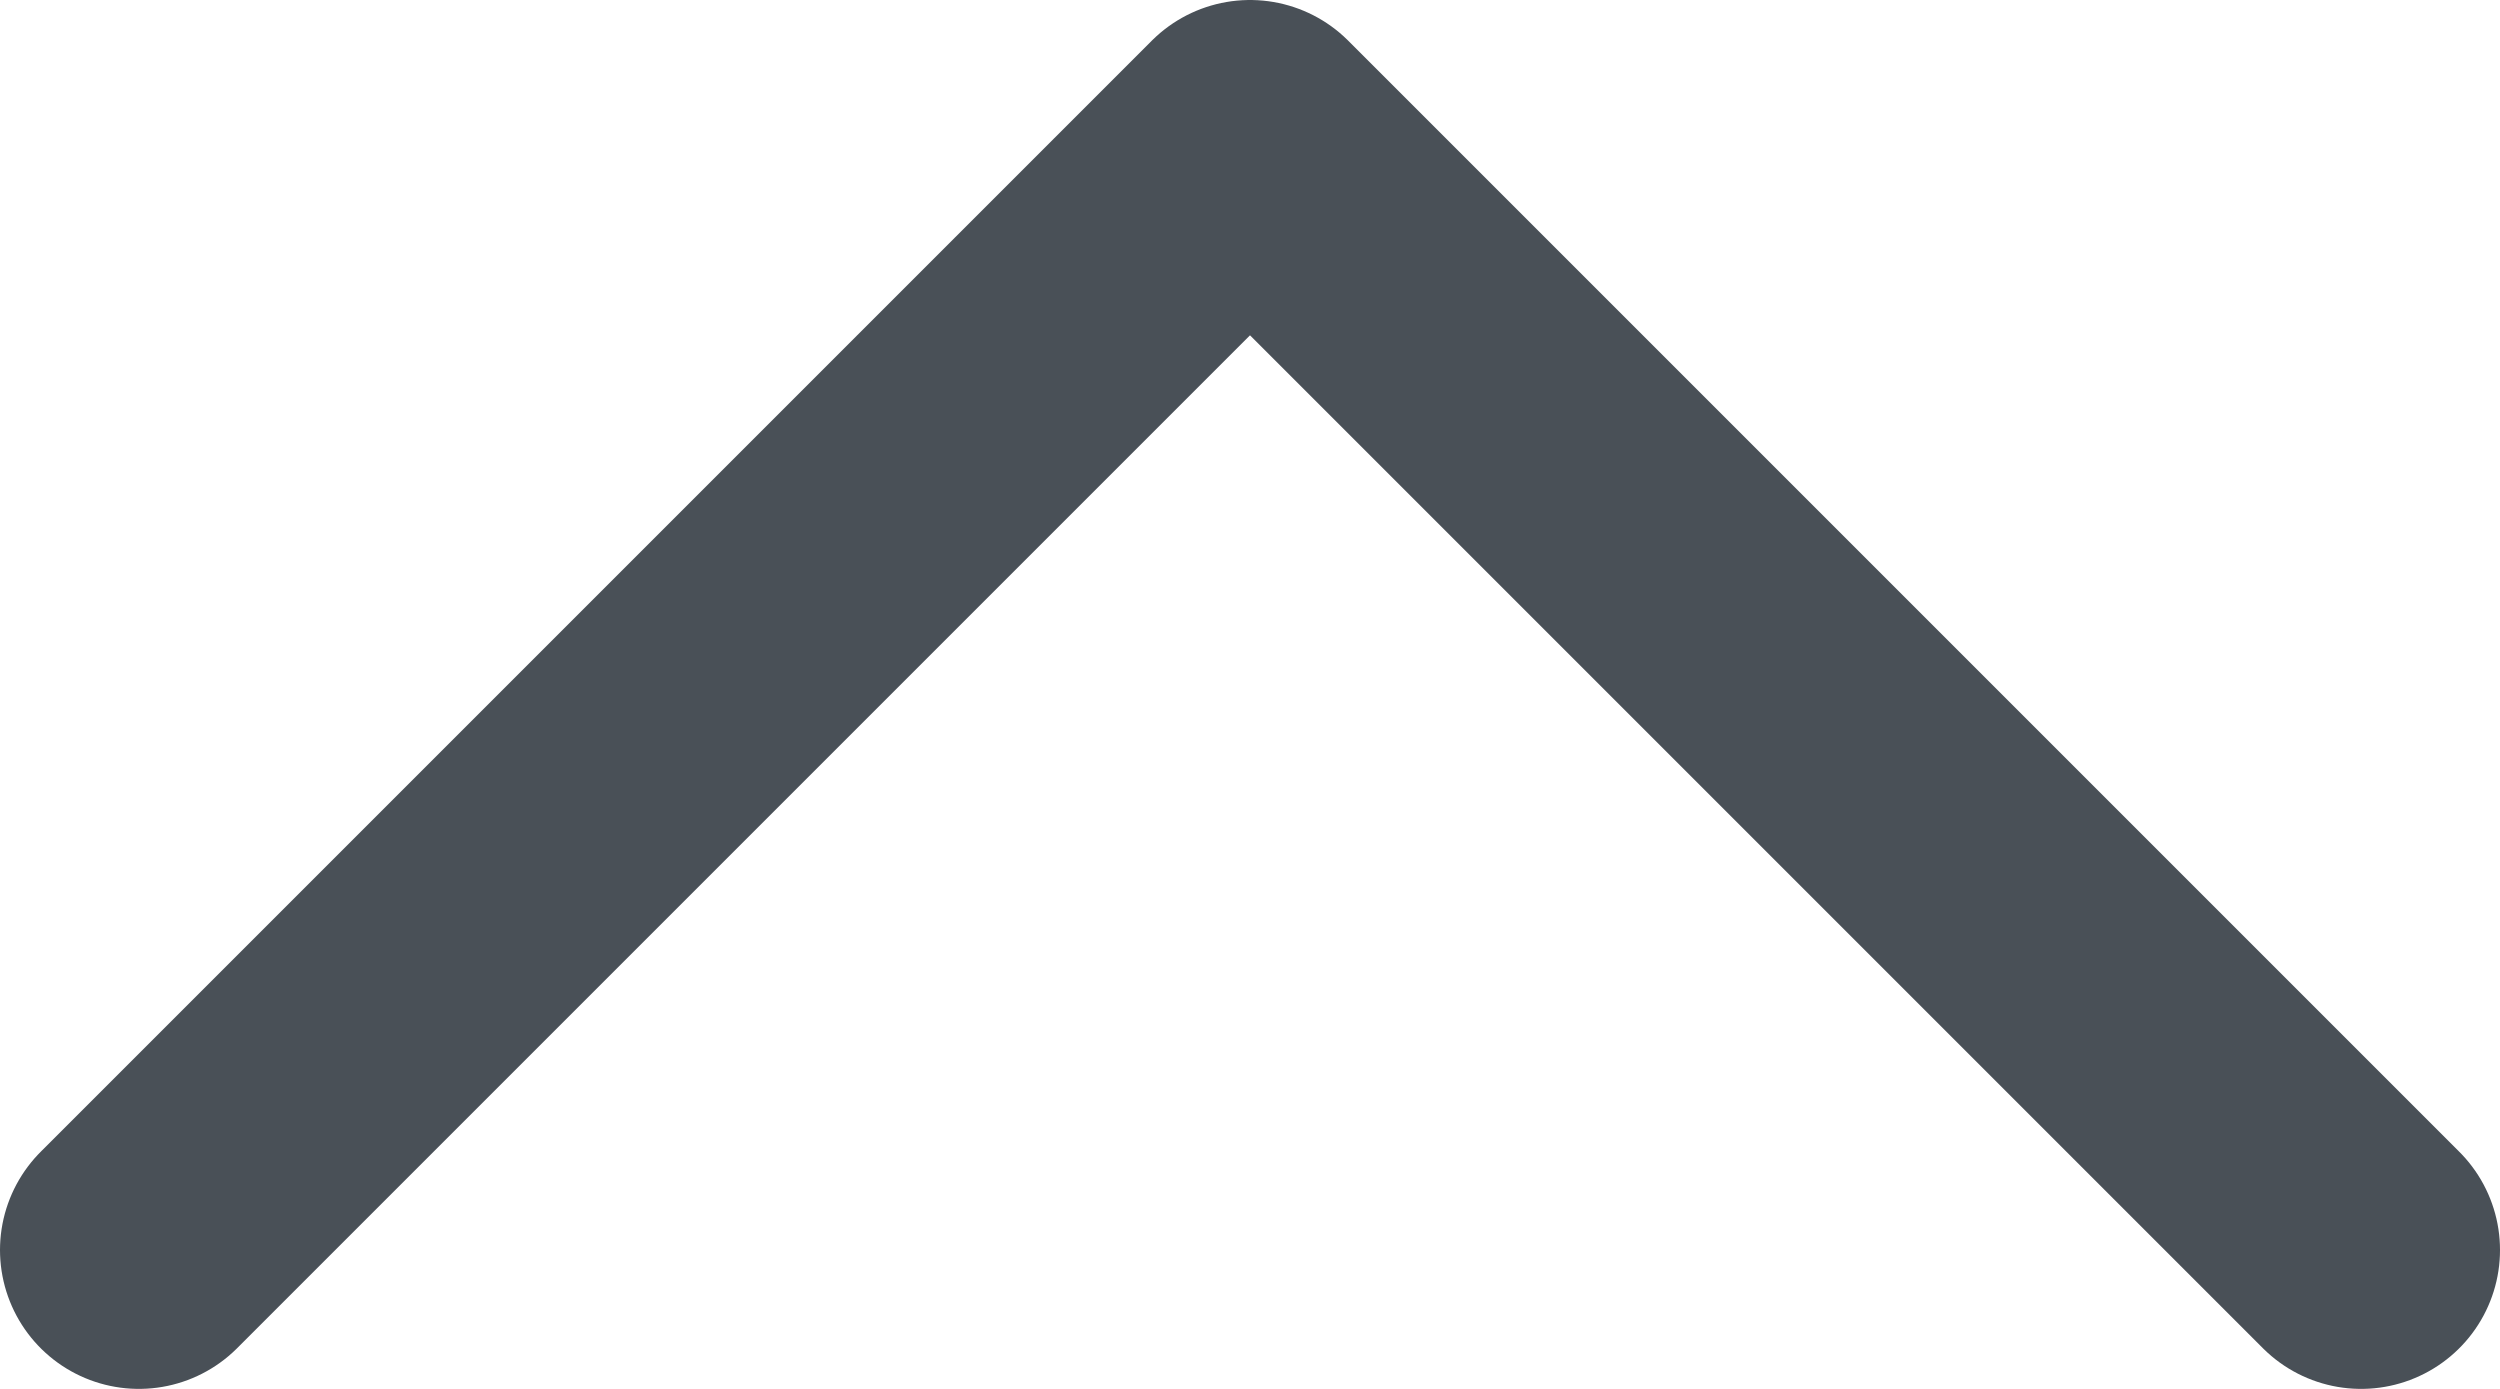
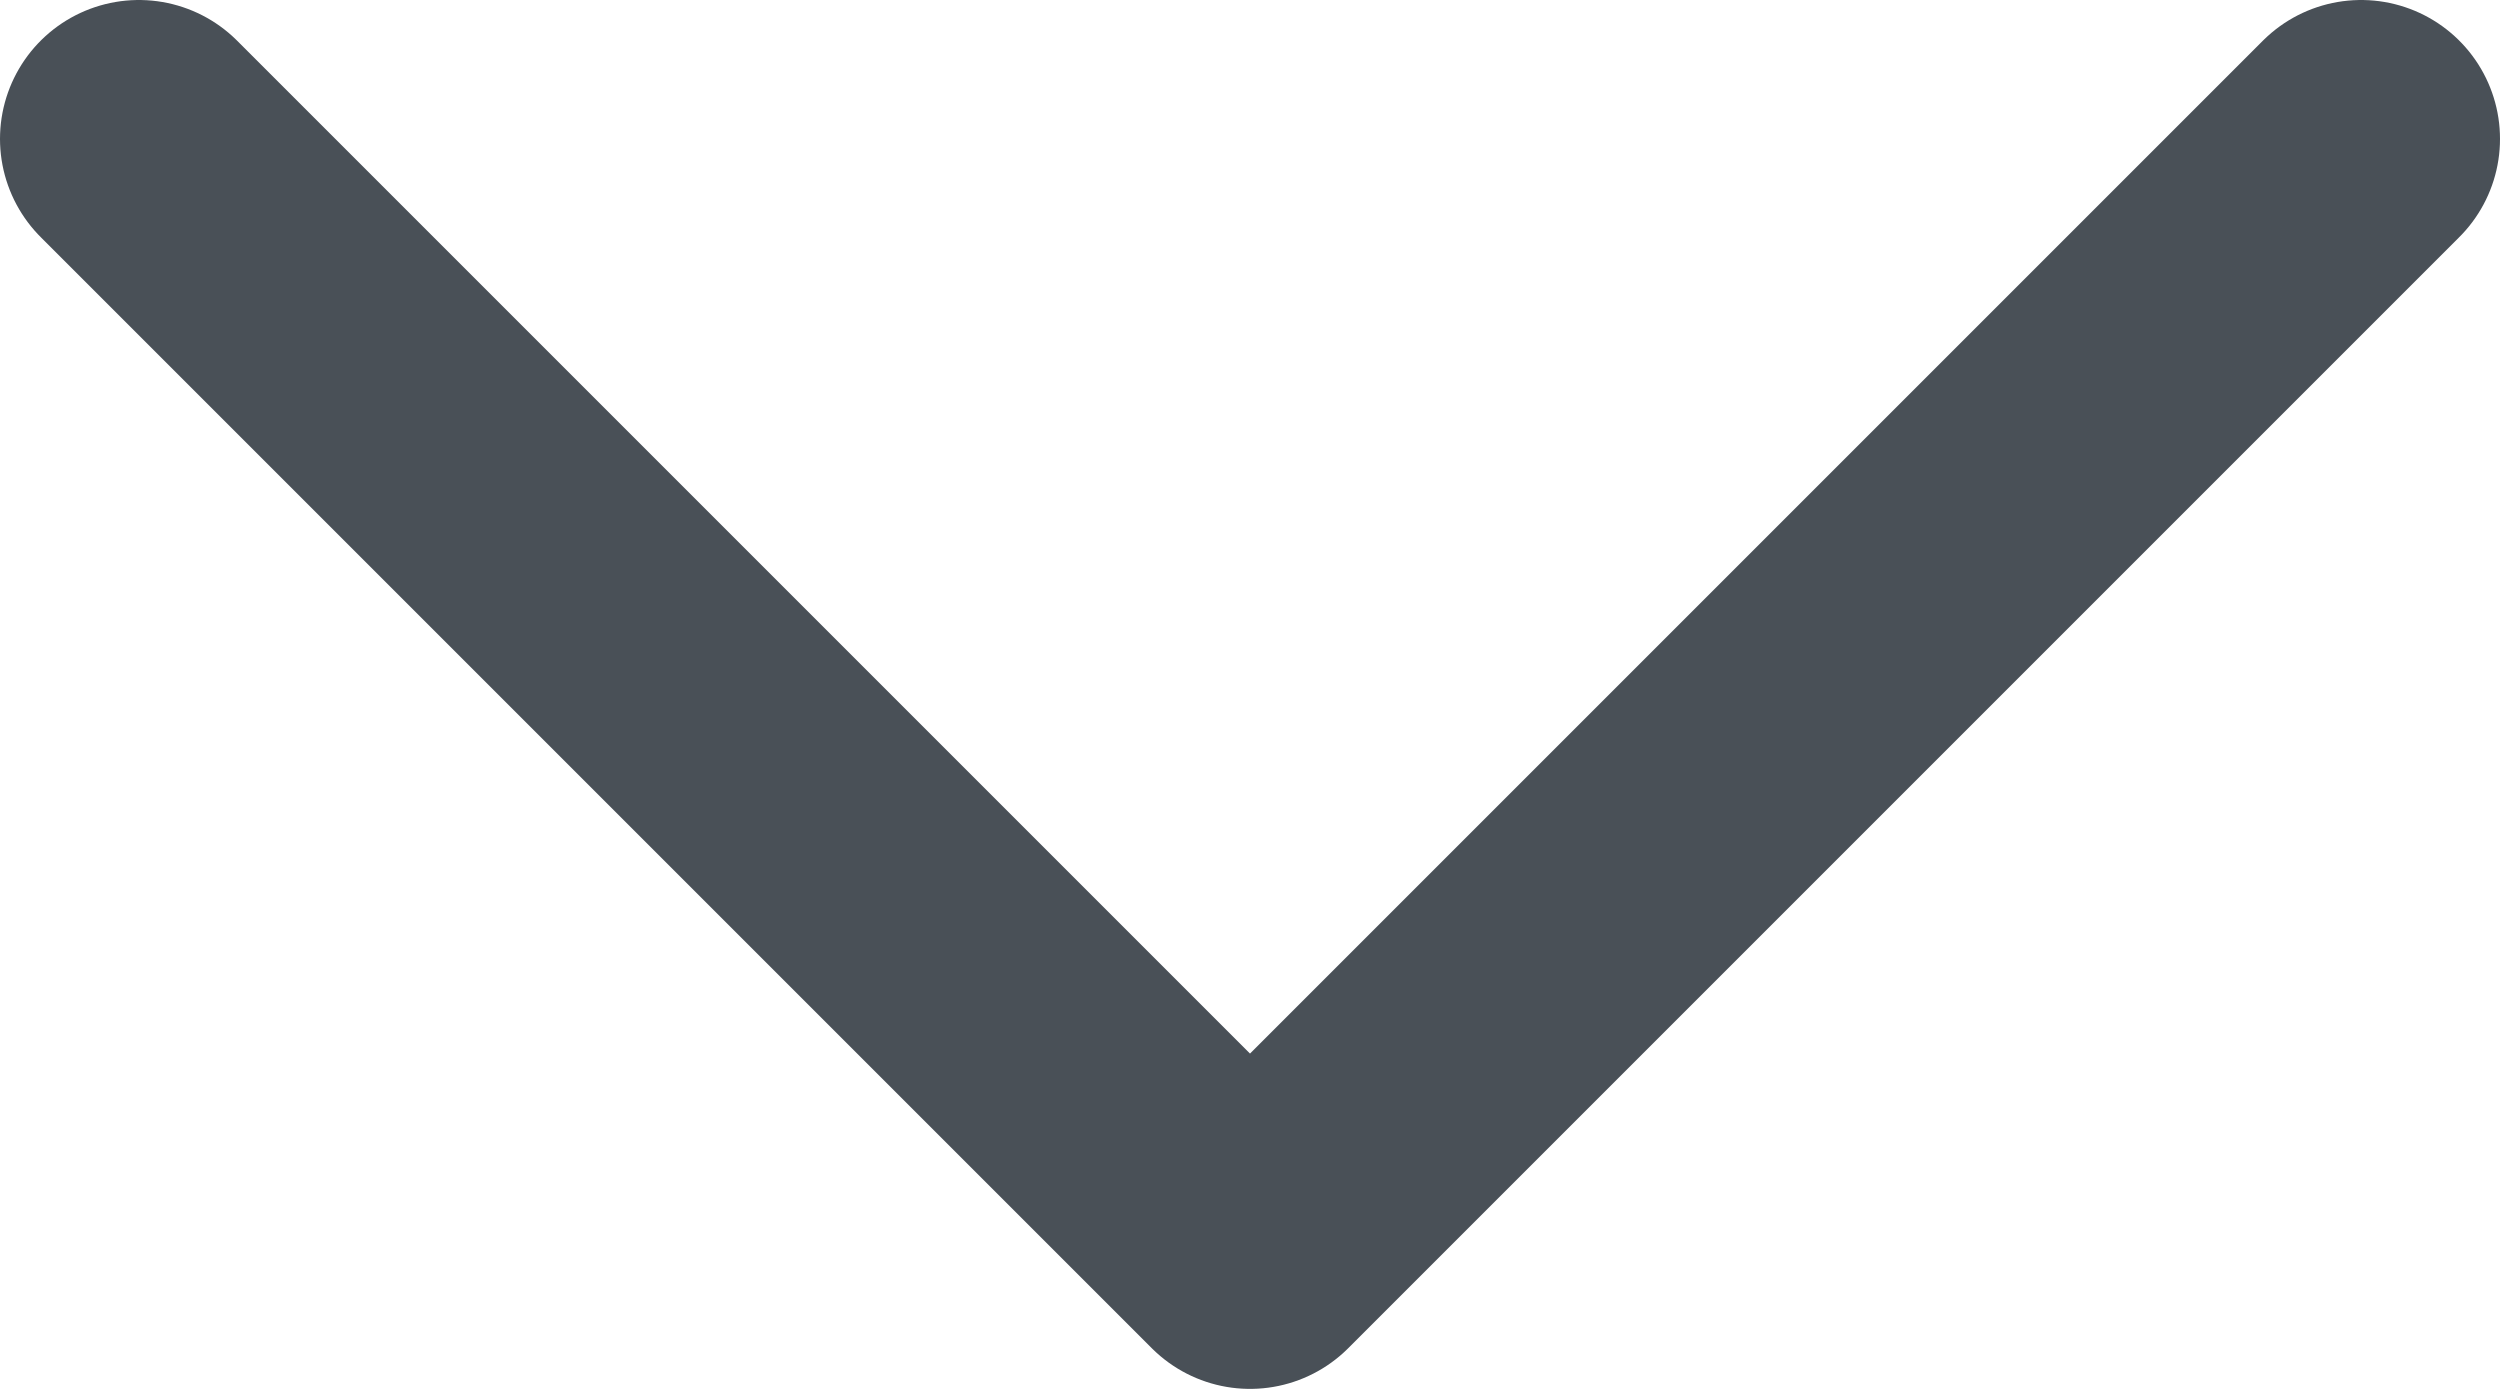
<svg xmlns="http://www.w3.org/2000/svg" width="18" height="10" viewBox="0 0 18 10" fill="none">
-   <path d="M17 9L9 1L1 9" stroke="#495057" stroke-width="2" stroke-linecap="round" stroke-linejoin="round" />
+   <path d="M1 1L9 9L17 1" stroke="#495057" stroke-width="2" stroke-linecap="round" stroke-linejoin="round" />
</svg>
